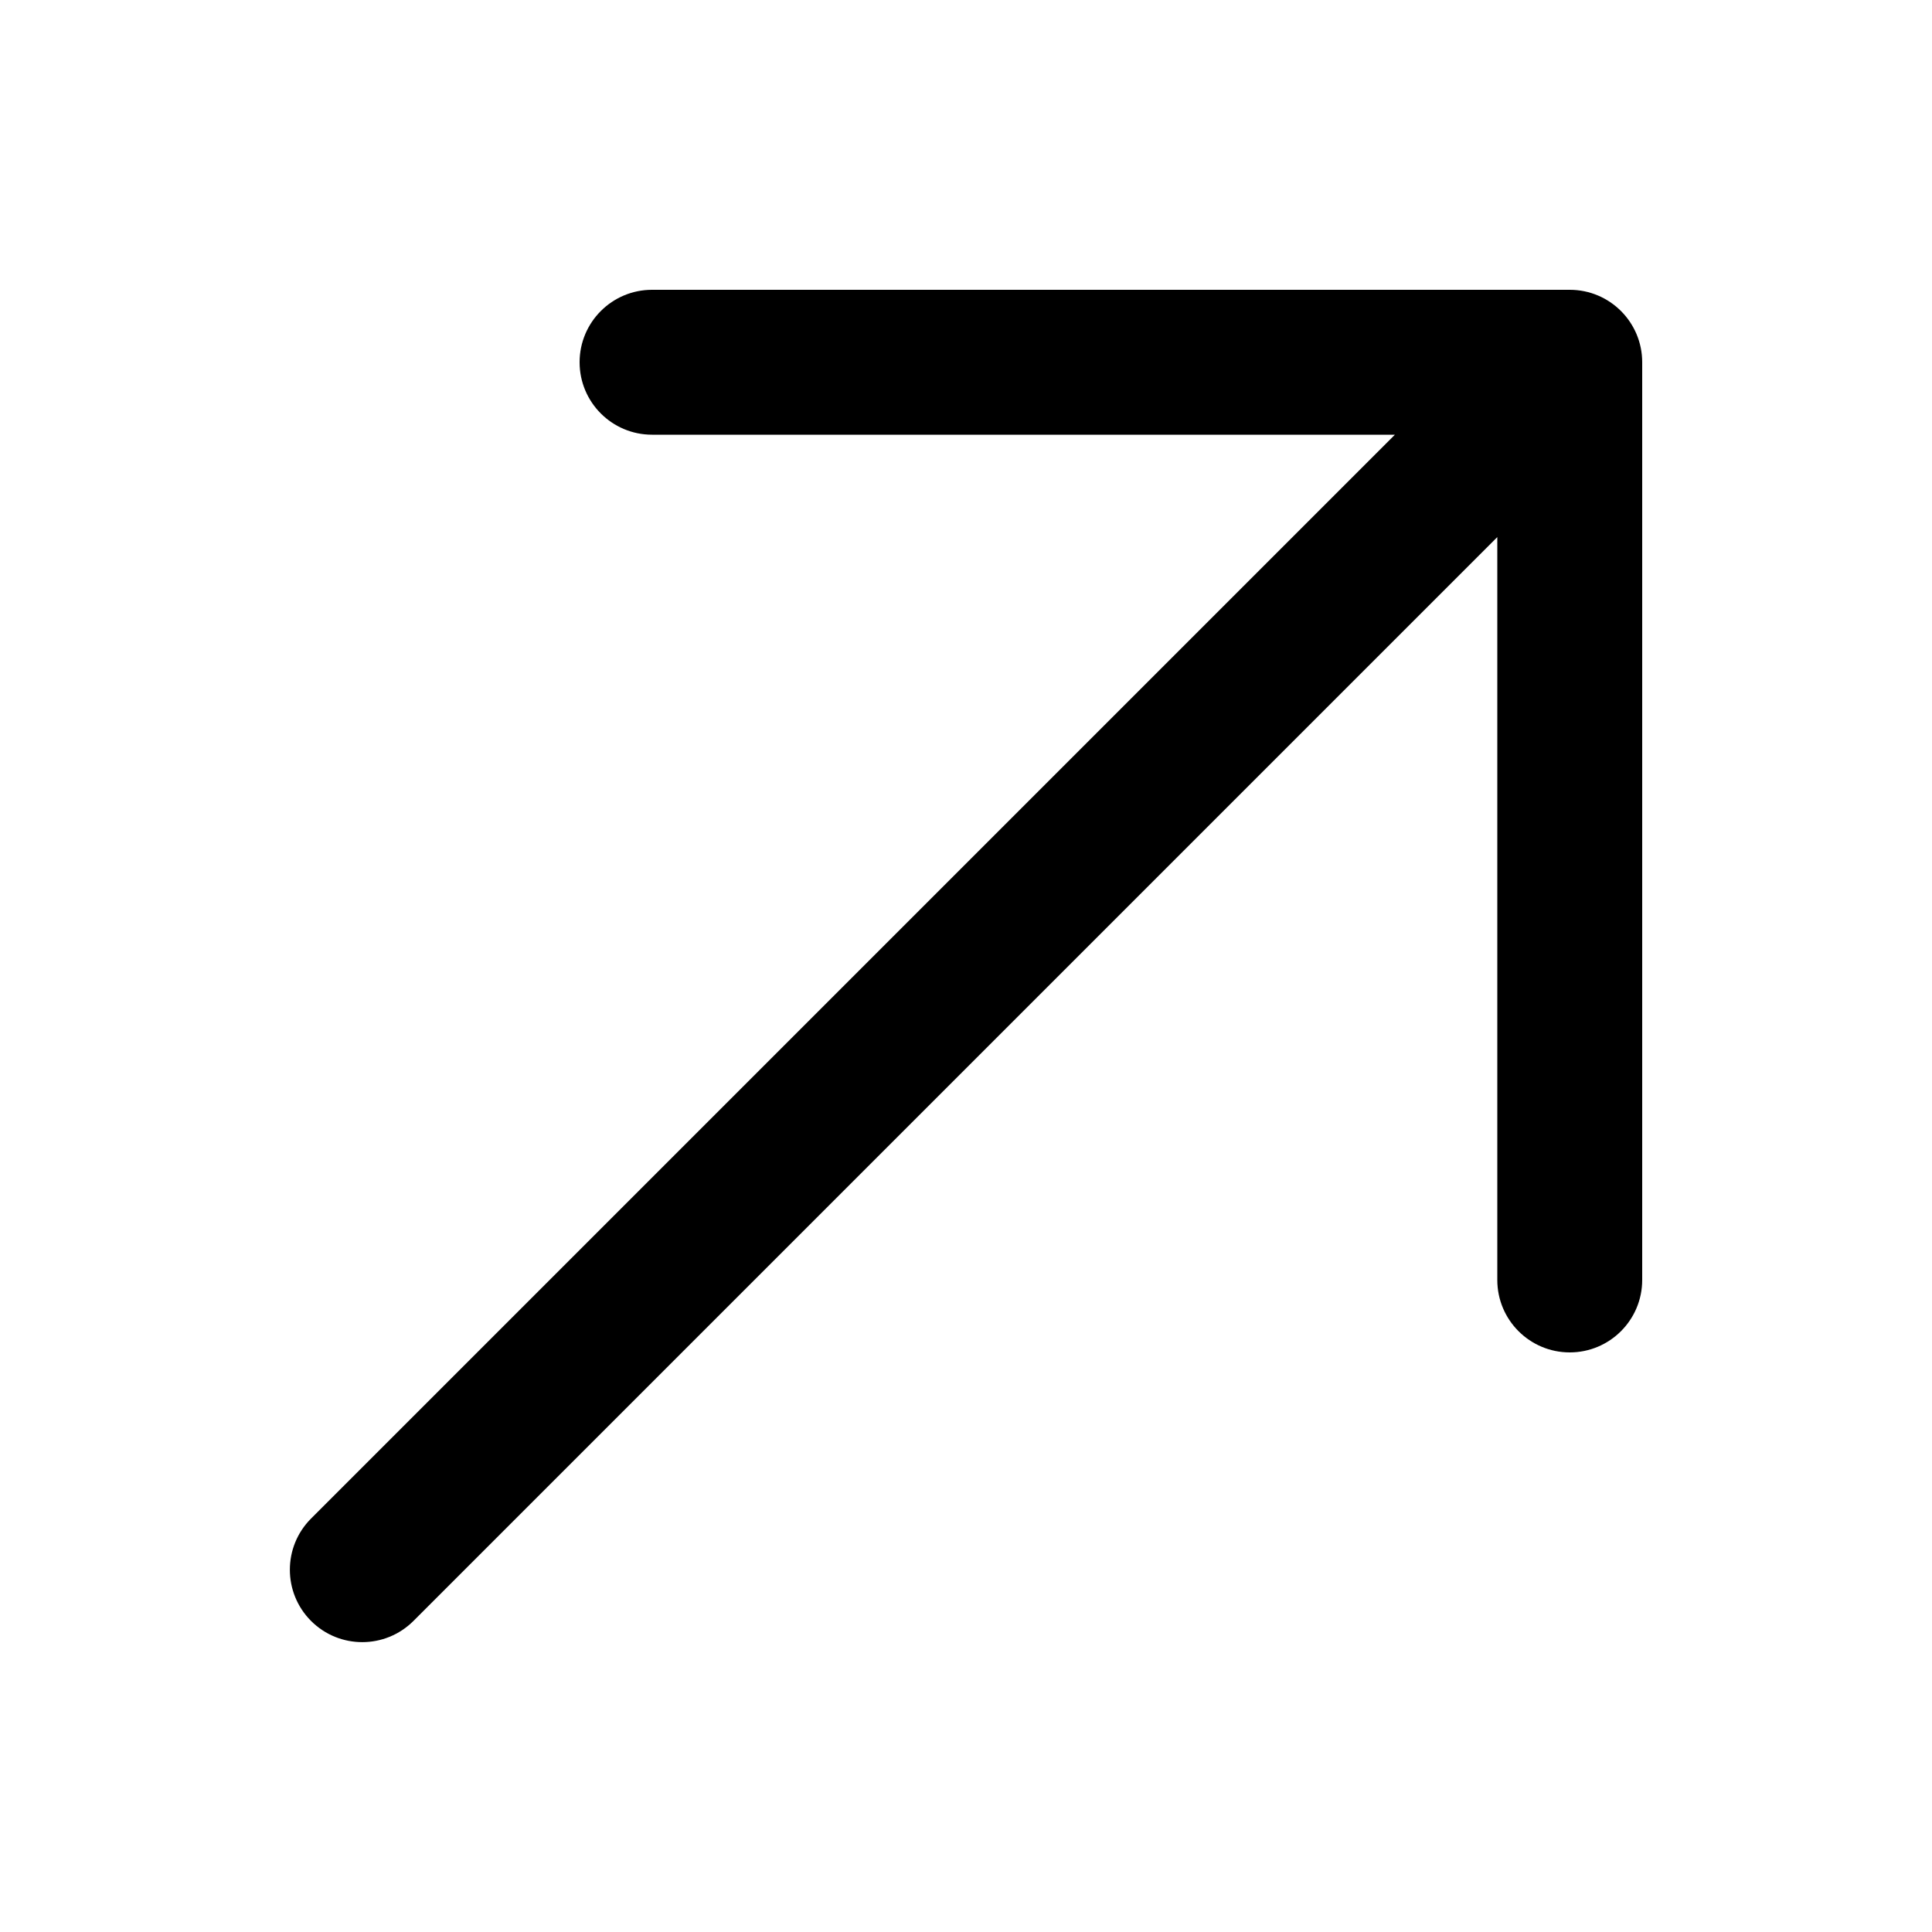
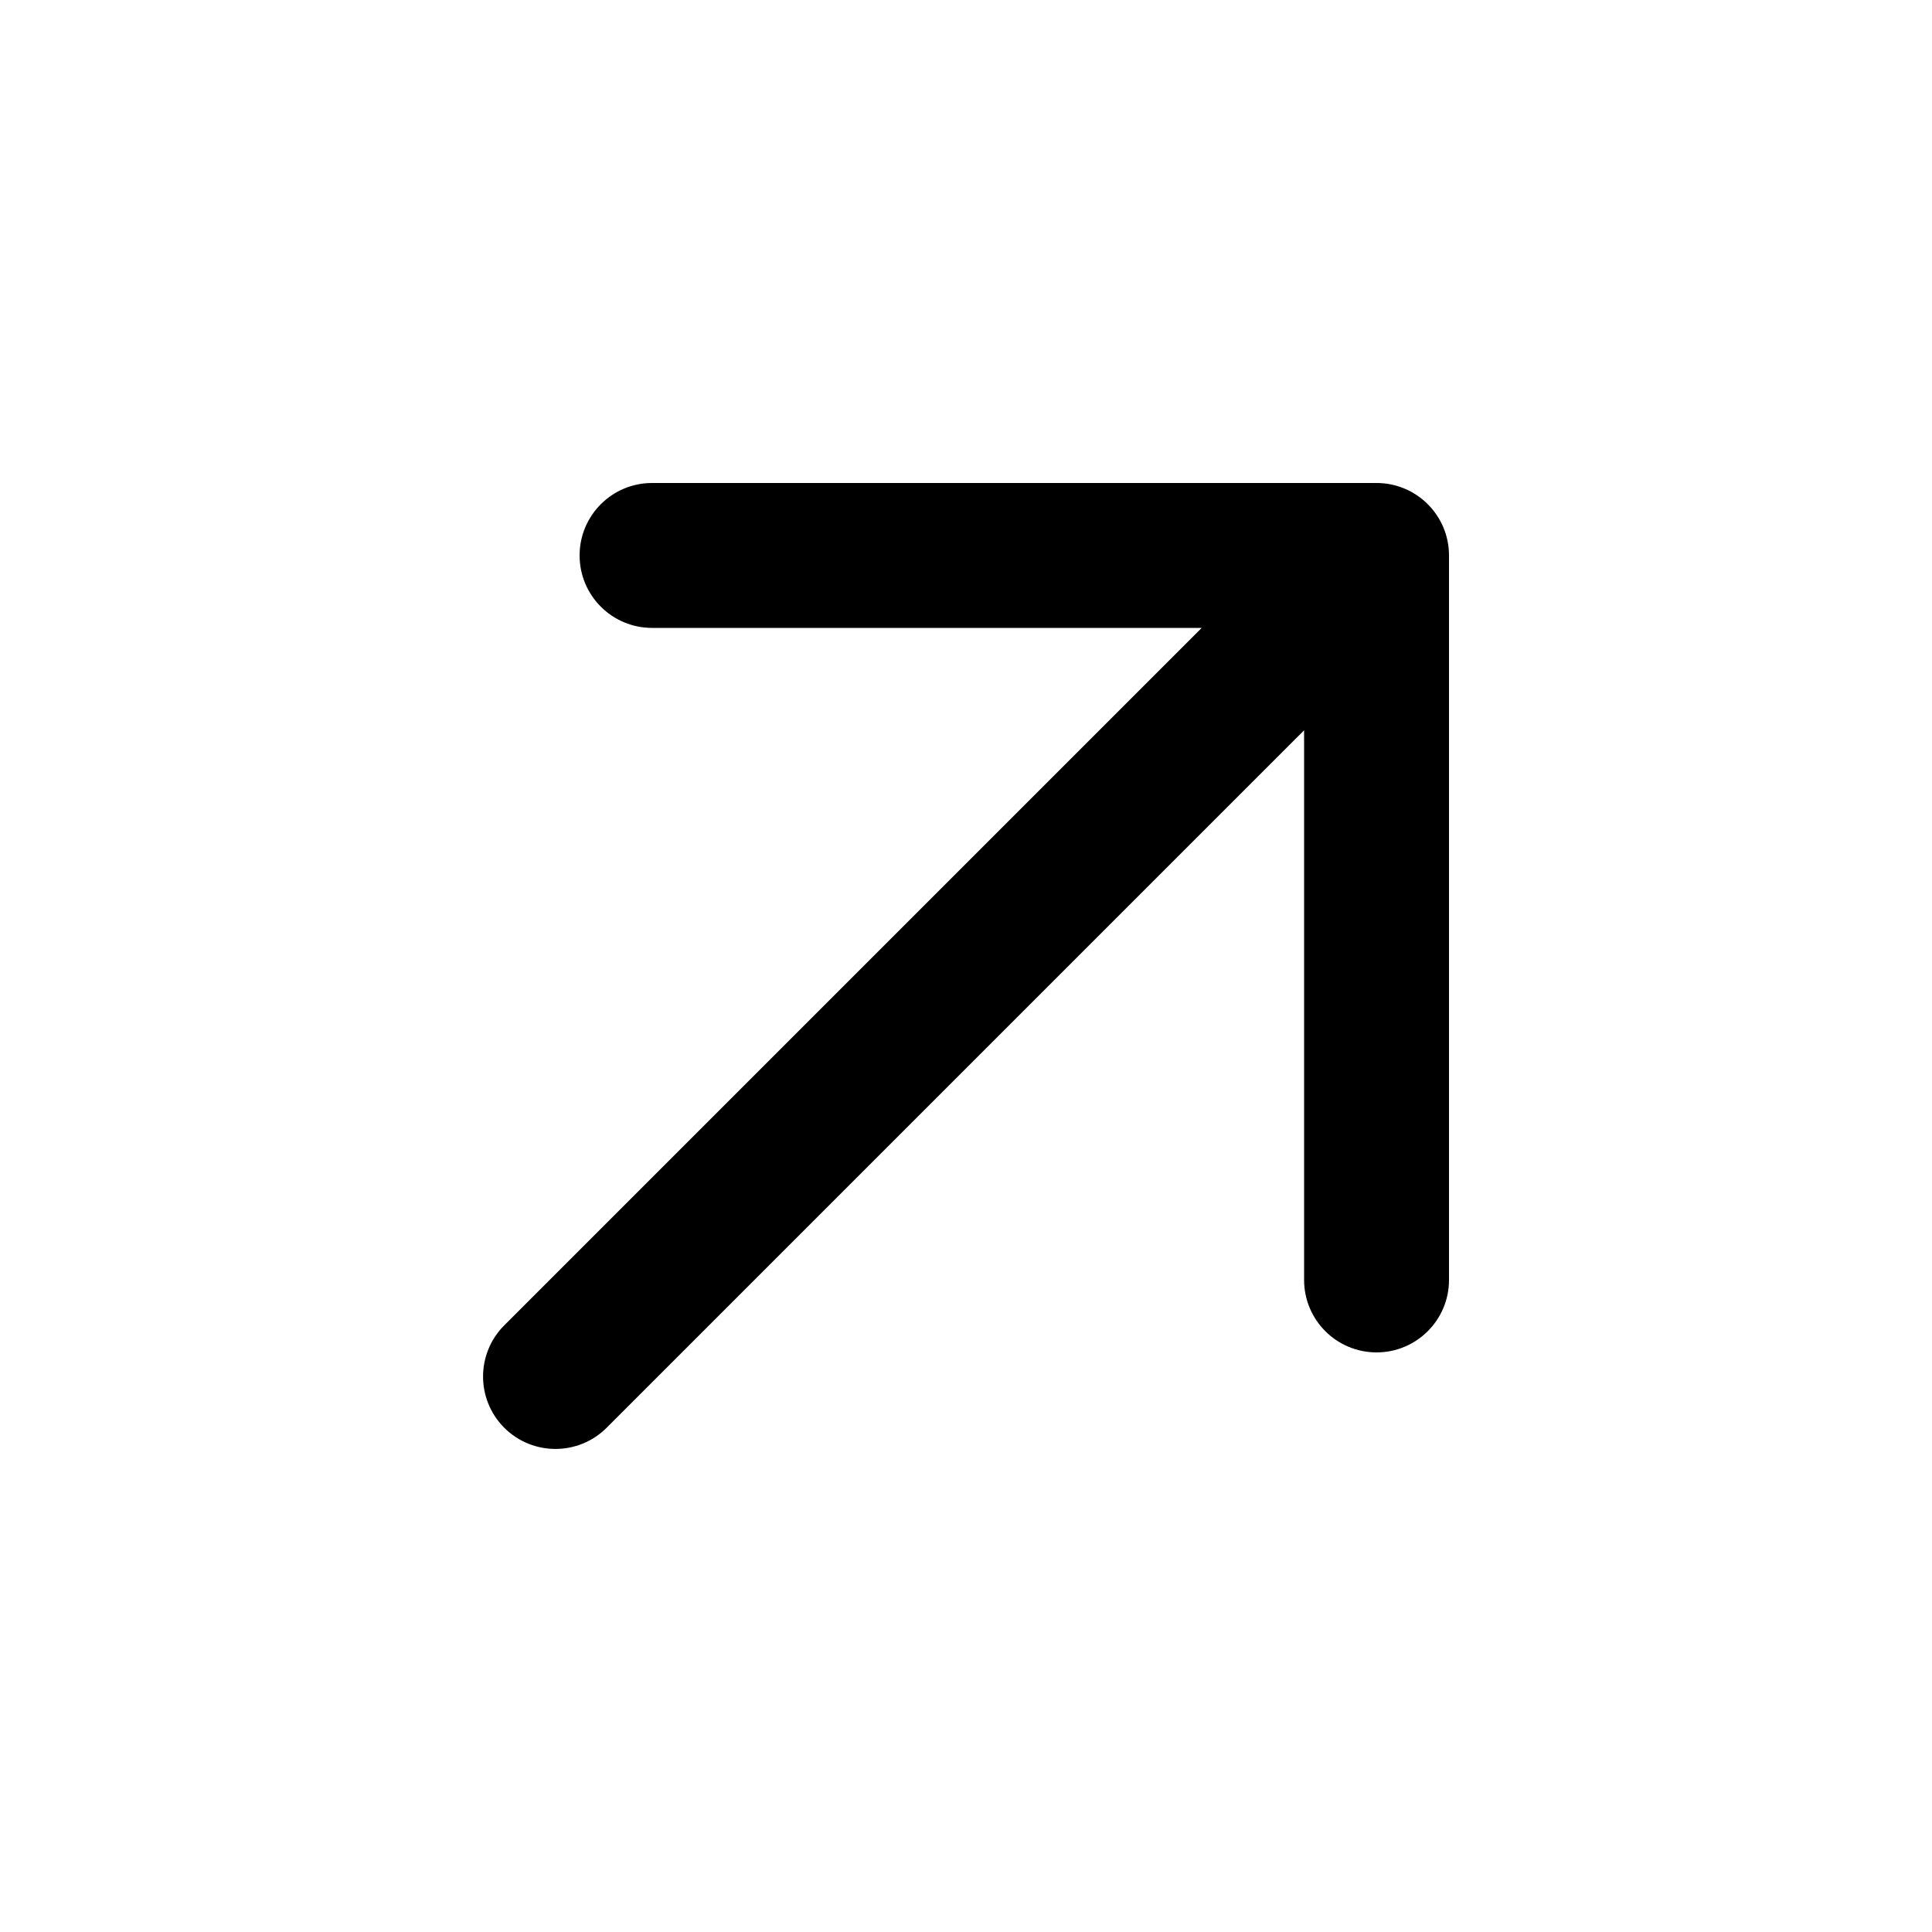
<svg xmlns="http://www.w3.org/2000/svg" viewBox="0 0 20 20" fill="currentColor" aria-hidden="true">
-   <path fill-rule="evenodd" d="M3.22 16.78a.75.75 0 001.06 0L15.5 5.56v7.69a.75.75 0 001.5 0v-9.5a.75.75 0 00-.75-.75h-9.5a.75.75 0 000 1.5h7.69L3.22 15.72a.75.75 0 000 1.06z" clip-rule="evenodd" />
+   <path fill-rule="evenodd" d="M5.22 14.78a.75.75 0 001.06 0l7.22-7.22v5.69a.75.75 0 001.5 0v-7.5a.75.75 0 00-.75-.75h-7.5a.75.75 0 000 1.5h5.69l-7.22 7.22a.75.75 0 000 1.06z" clip-rule="evenodd" />
</svg>
